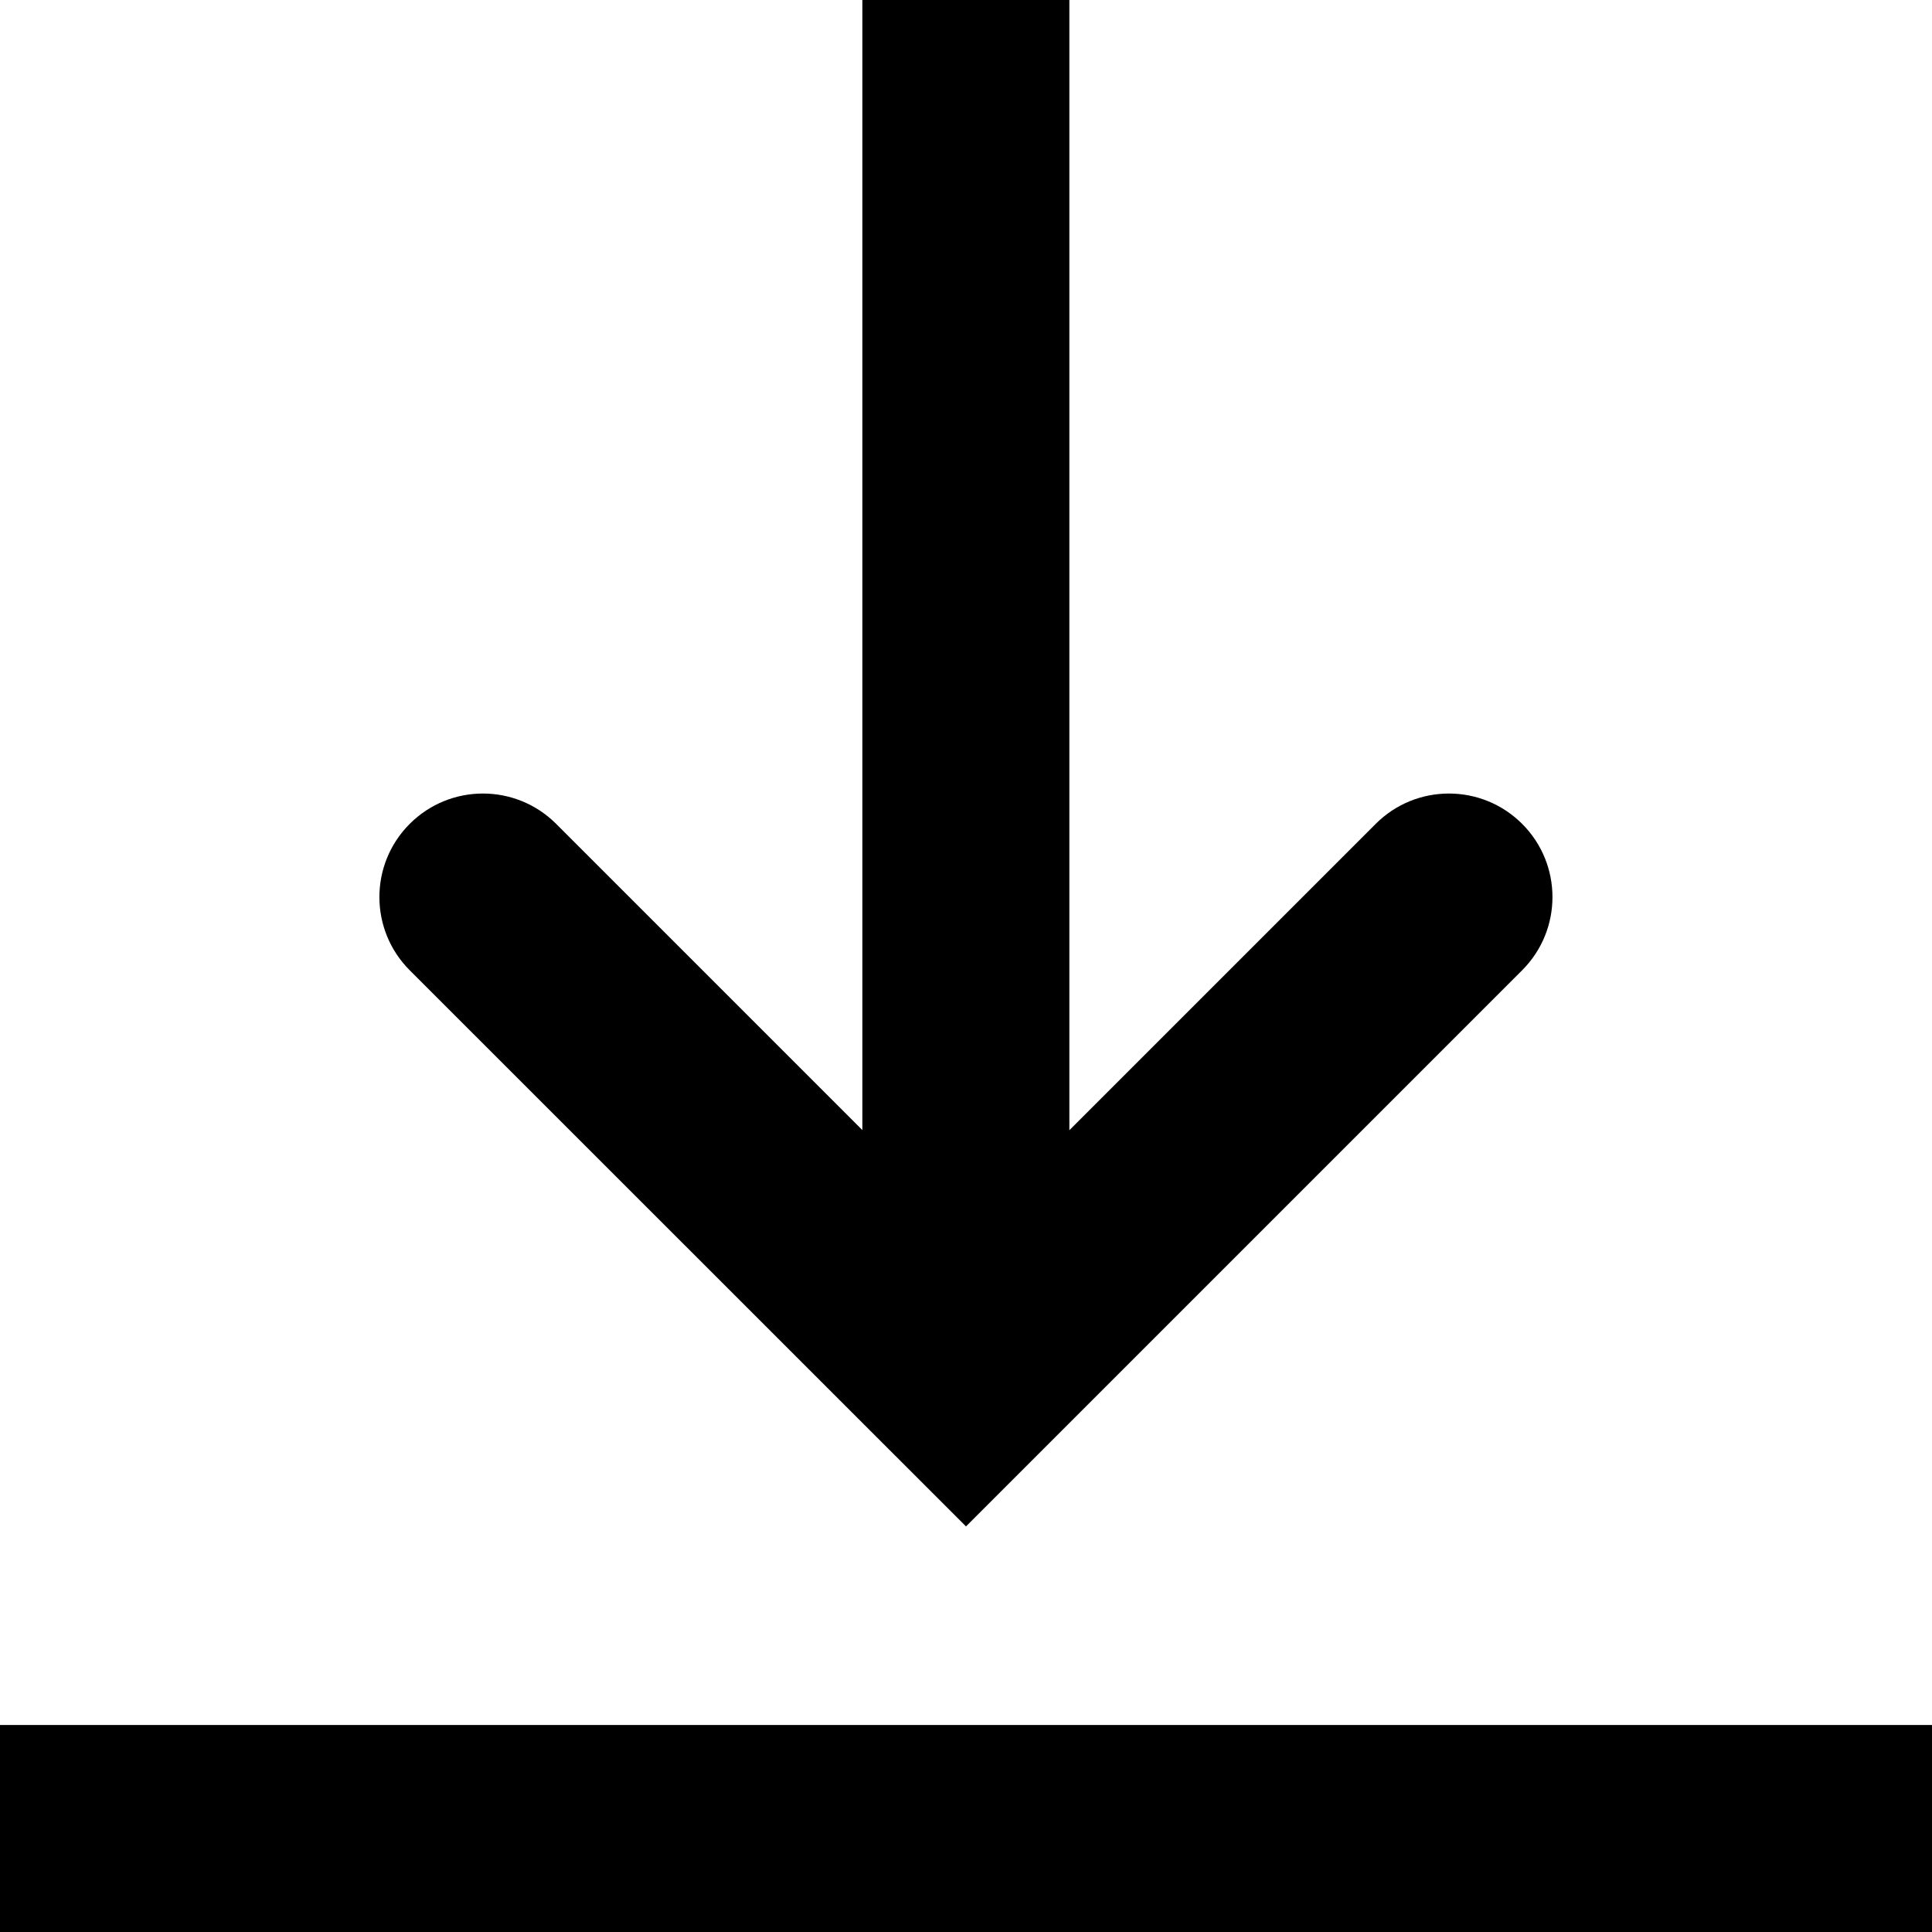
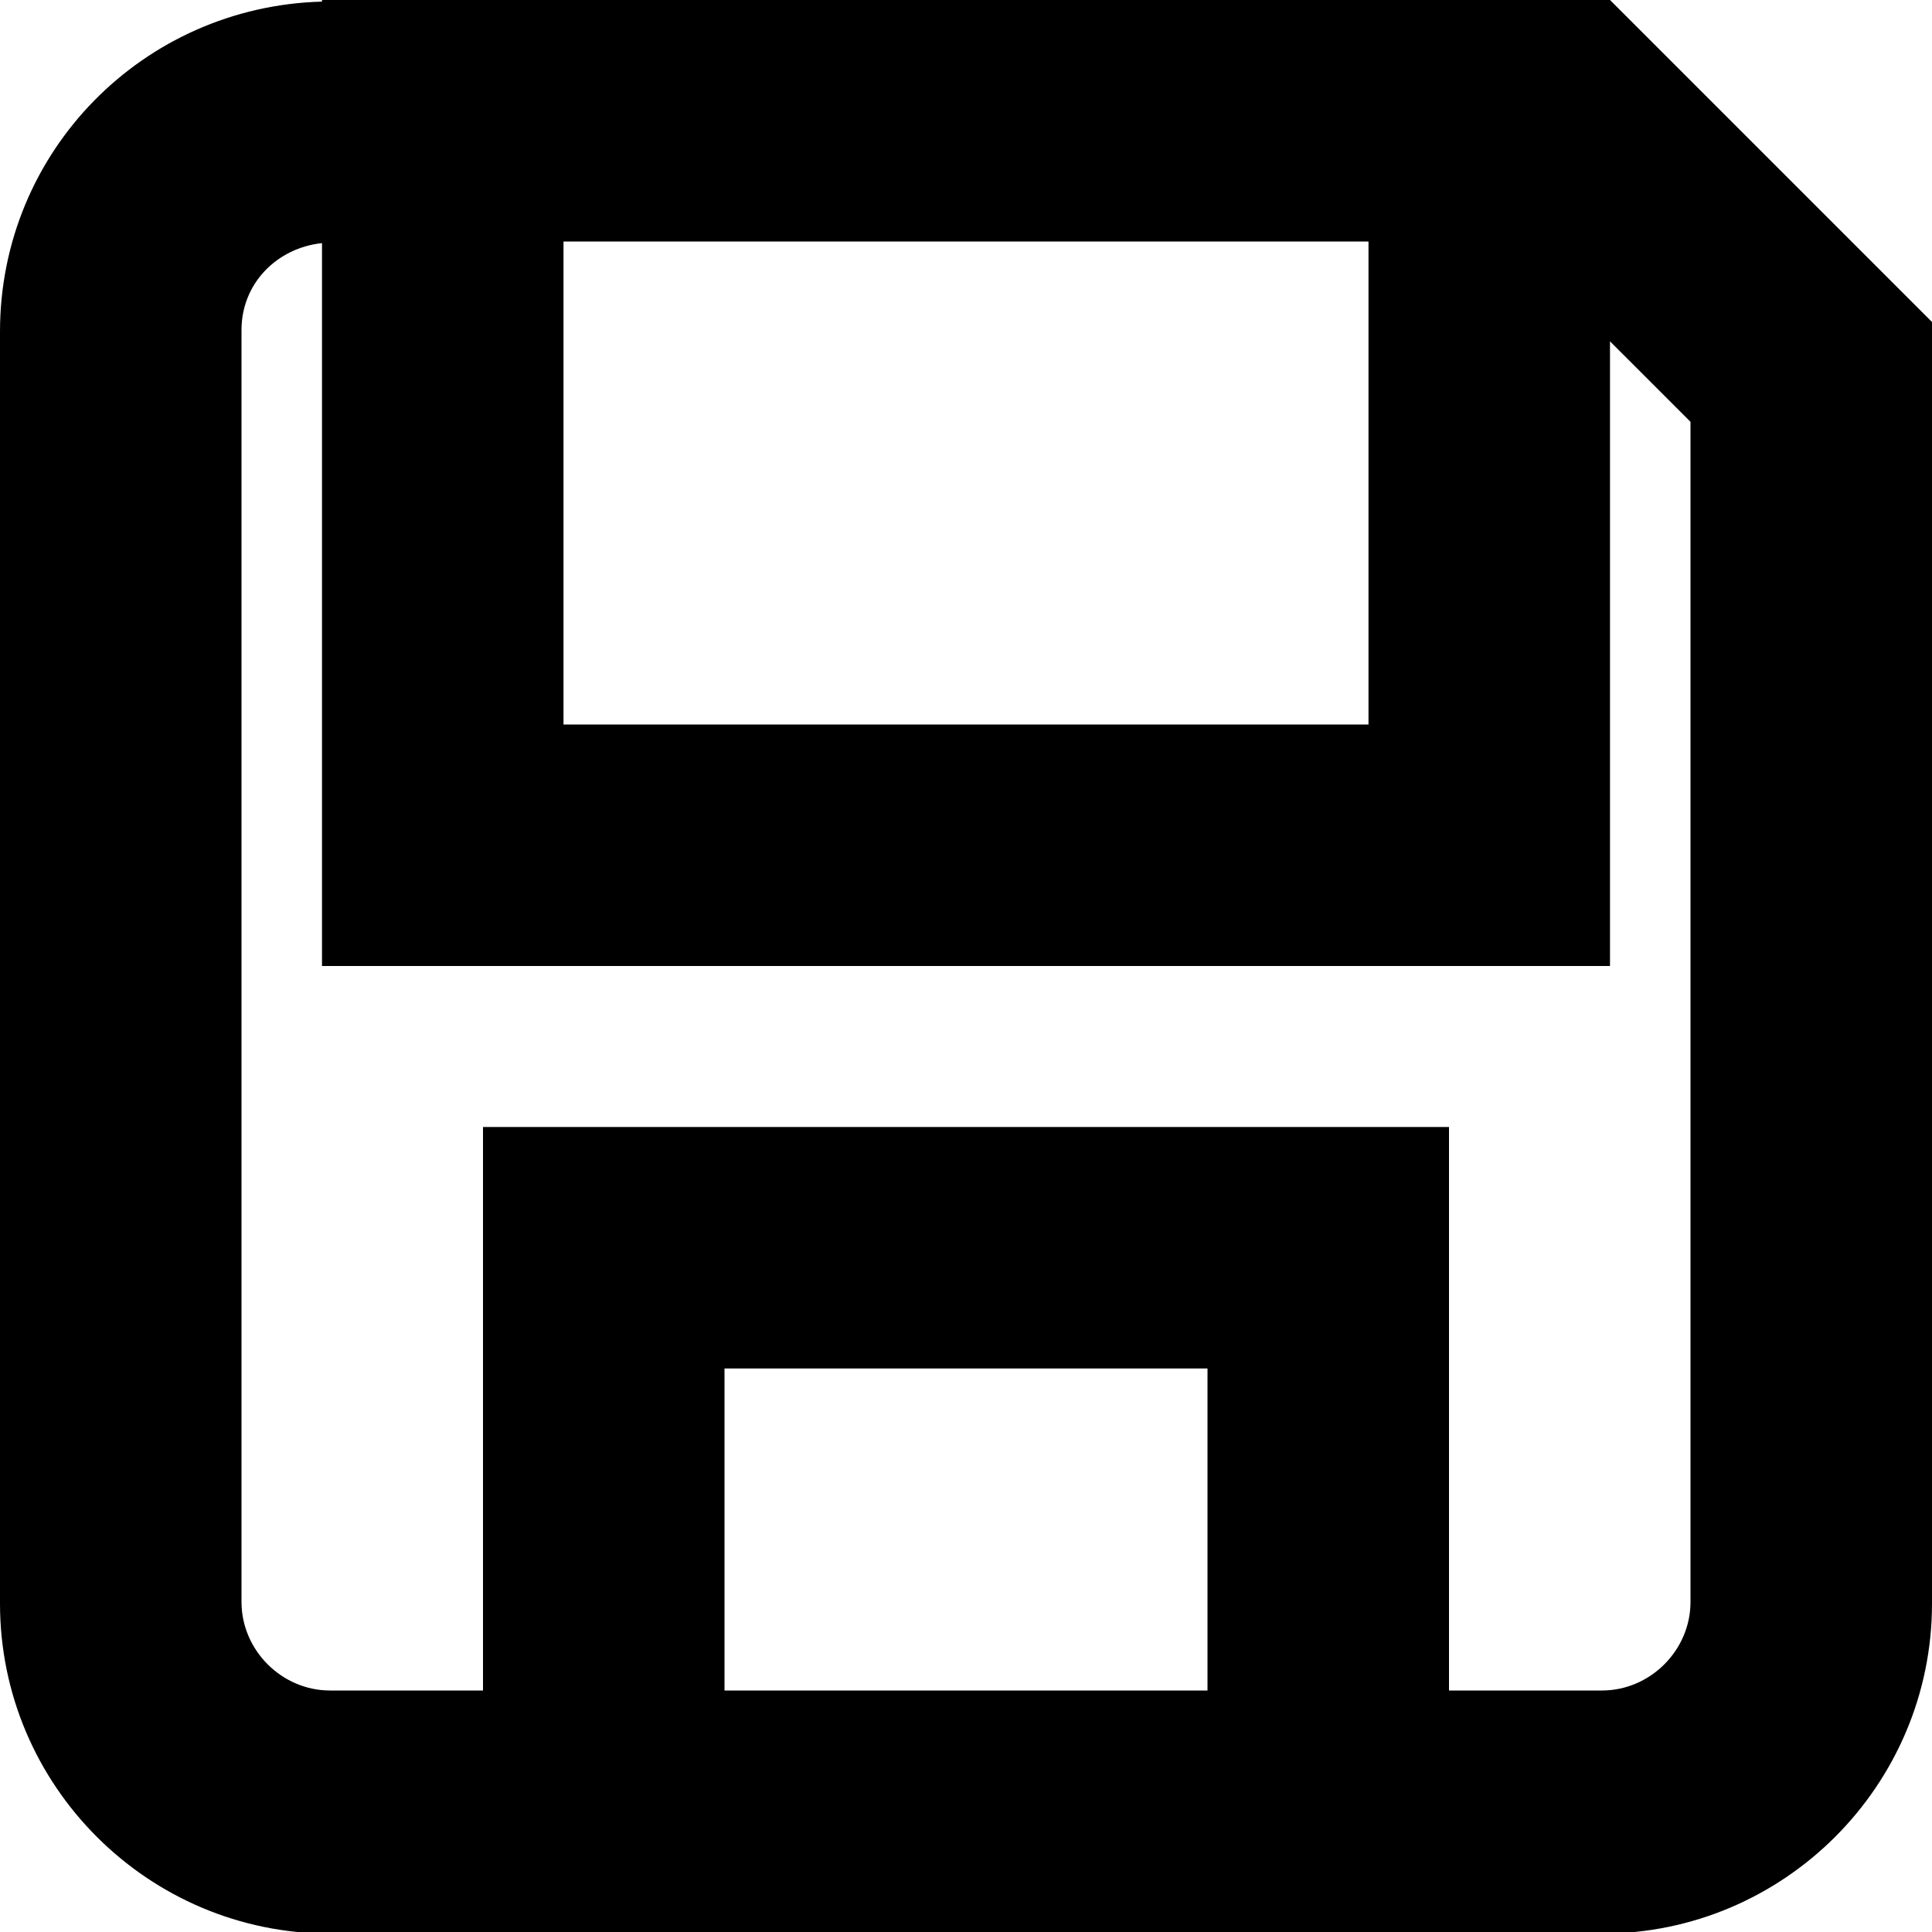
- <svg xmlns="http://www.w3.org/2000/svg" width="14" height="14" viewBox="0 0 14 14">
-   <path d="M7 11.061L11.03 7.031C11.323 6.738 11.323 6.263 11.03 5.97C10.737 5.677 10.262 5.677 9.969 5.97L7.749 8.19V0H6.249V8.189L4.03 5.97C3.737 5.677 3.262 5.677 2.969 5.97C2.676 6.263 2.676 6.738 2.969 7.031L7 11.061ZM0 12.5V14H14V12.5H0Z" />
+ <svg xmlns="http://www.w3.org/2000/svg" width="12" height="12" viewBox="0 0 12 12">
+   <path d="M10 0H2V0.01C0.89 0.04 0 0.94 0 2.06V9.96C0 11.09 0.92 12.01 2.05 12.01H9.95C11.08 12.01 12 11.09 12 9.96V2L10 0ZM3.5 1.5H8.5V4.5H3.5V1.5ZM7.5 10.5H4.5V8.5H7.5V10.5ZM10.5 9.95C10.5 10.25 10.25 10.5 9.95 10.5H9V7H3V10.5H2.05C1.75 10.5 1.5 10.25 1.5 9.95V2.05C1.5 1.76 1.72 1.54 2 1.51V6H10V2.12L10.5 2.62V9.95Z" />
</svg>
